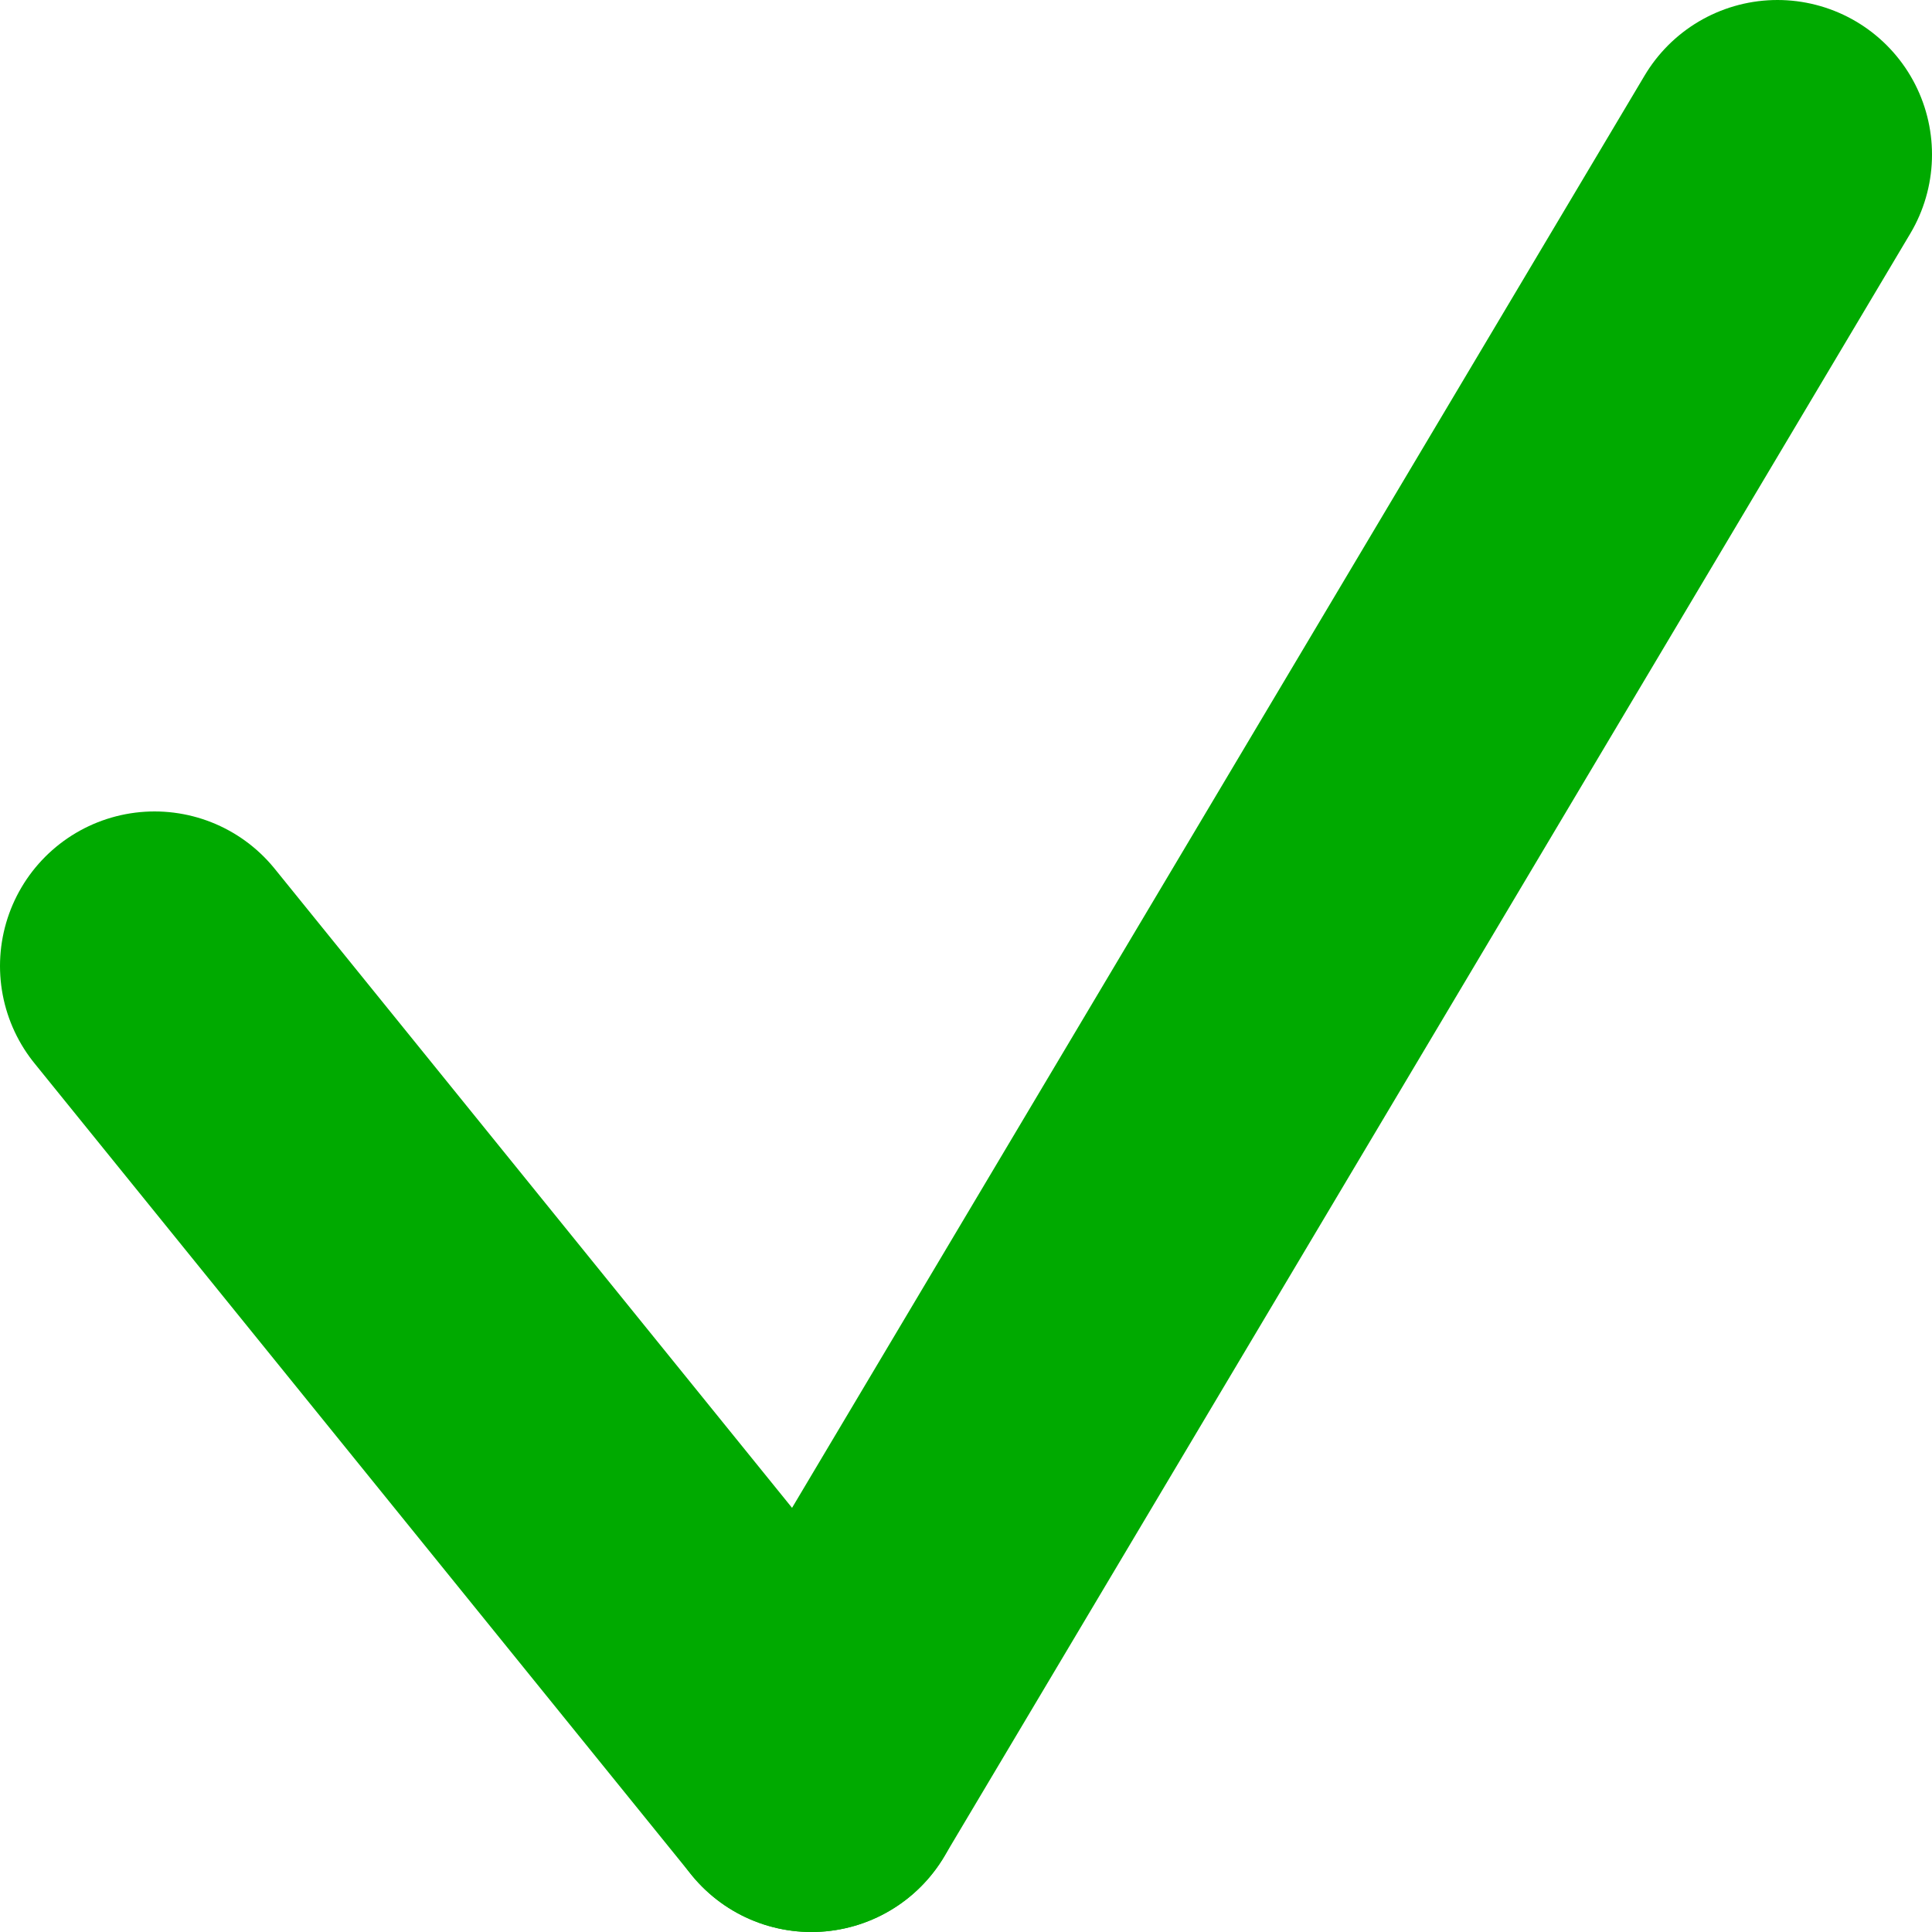
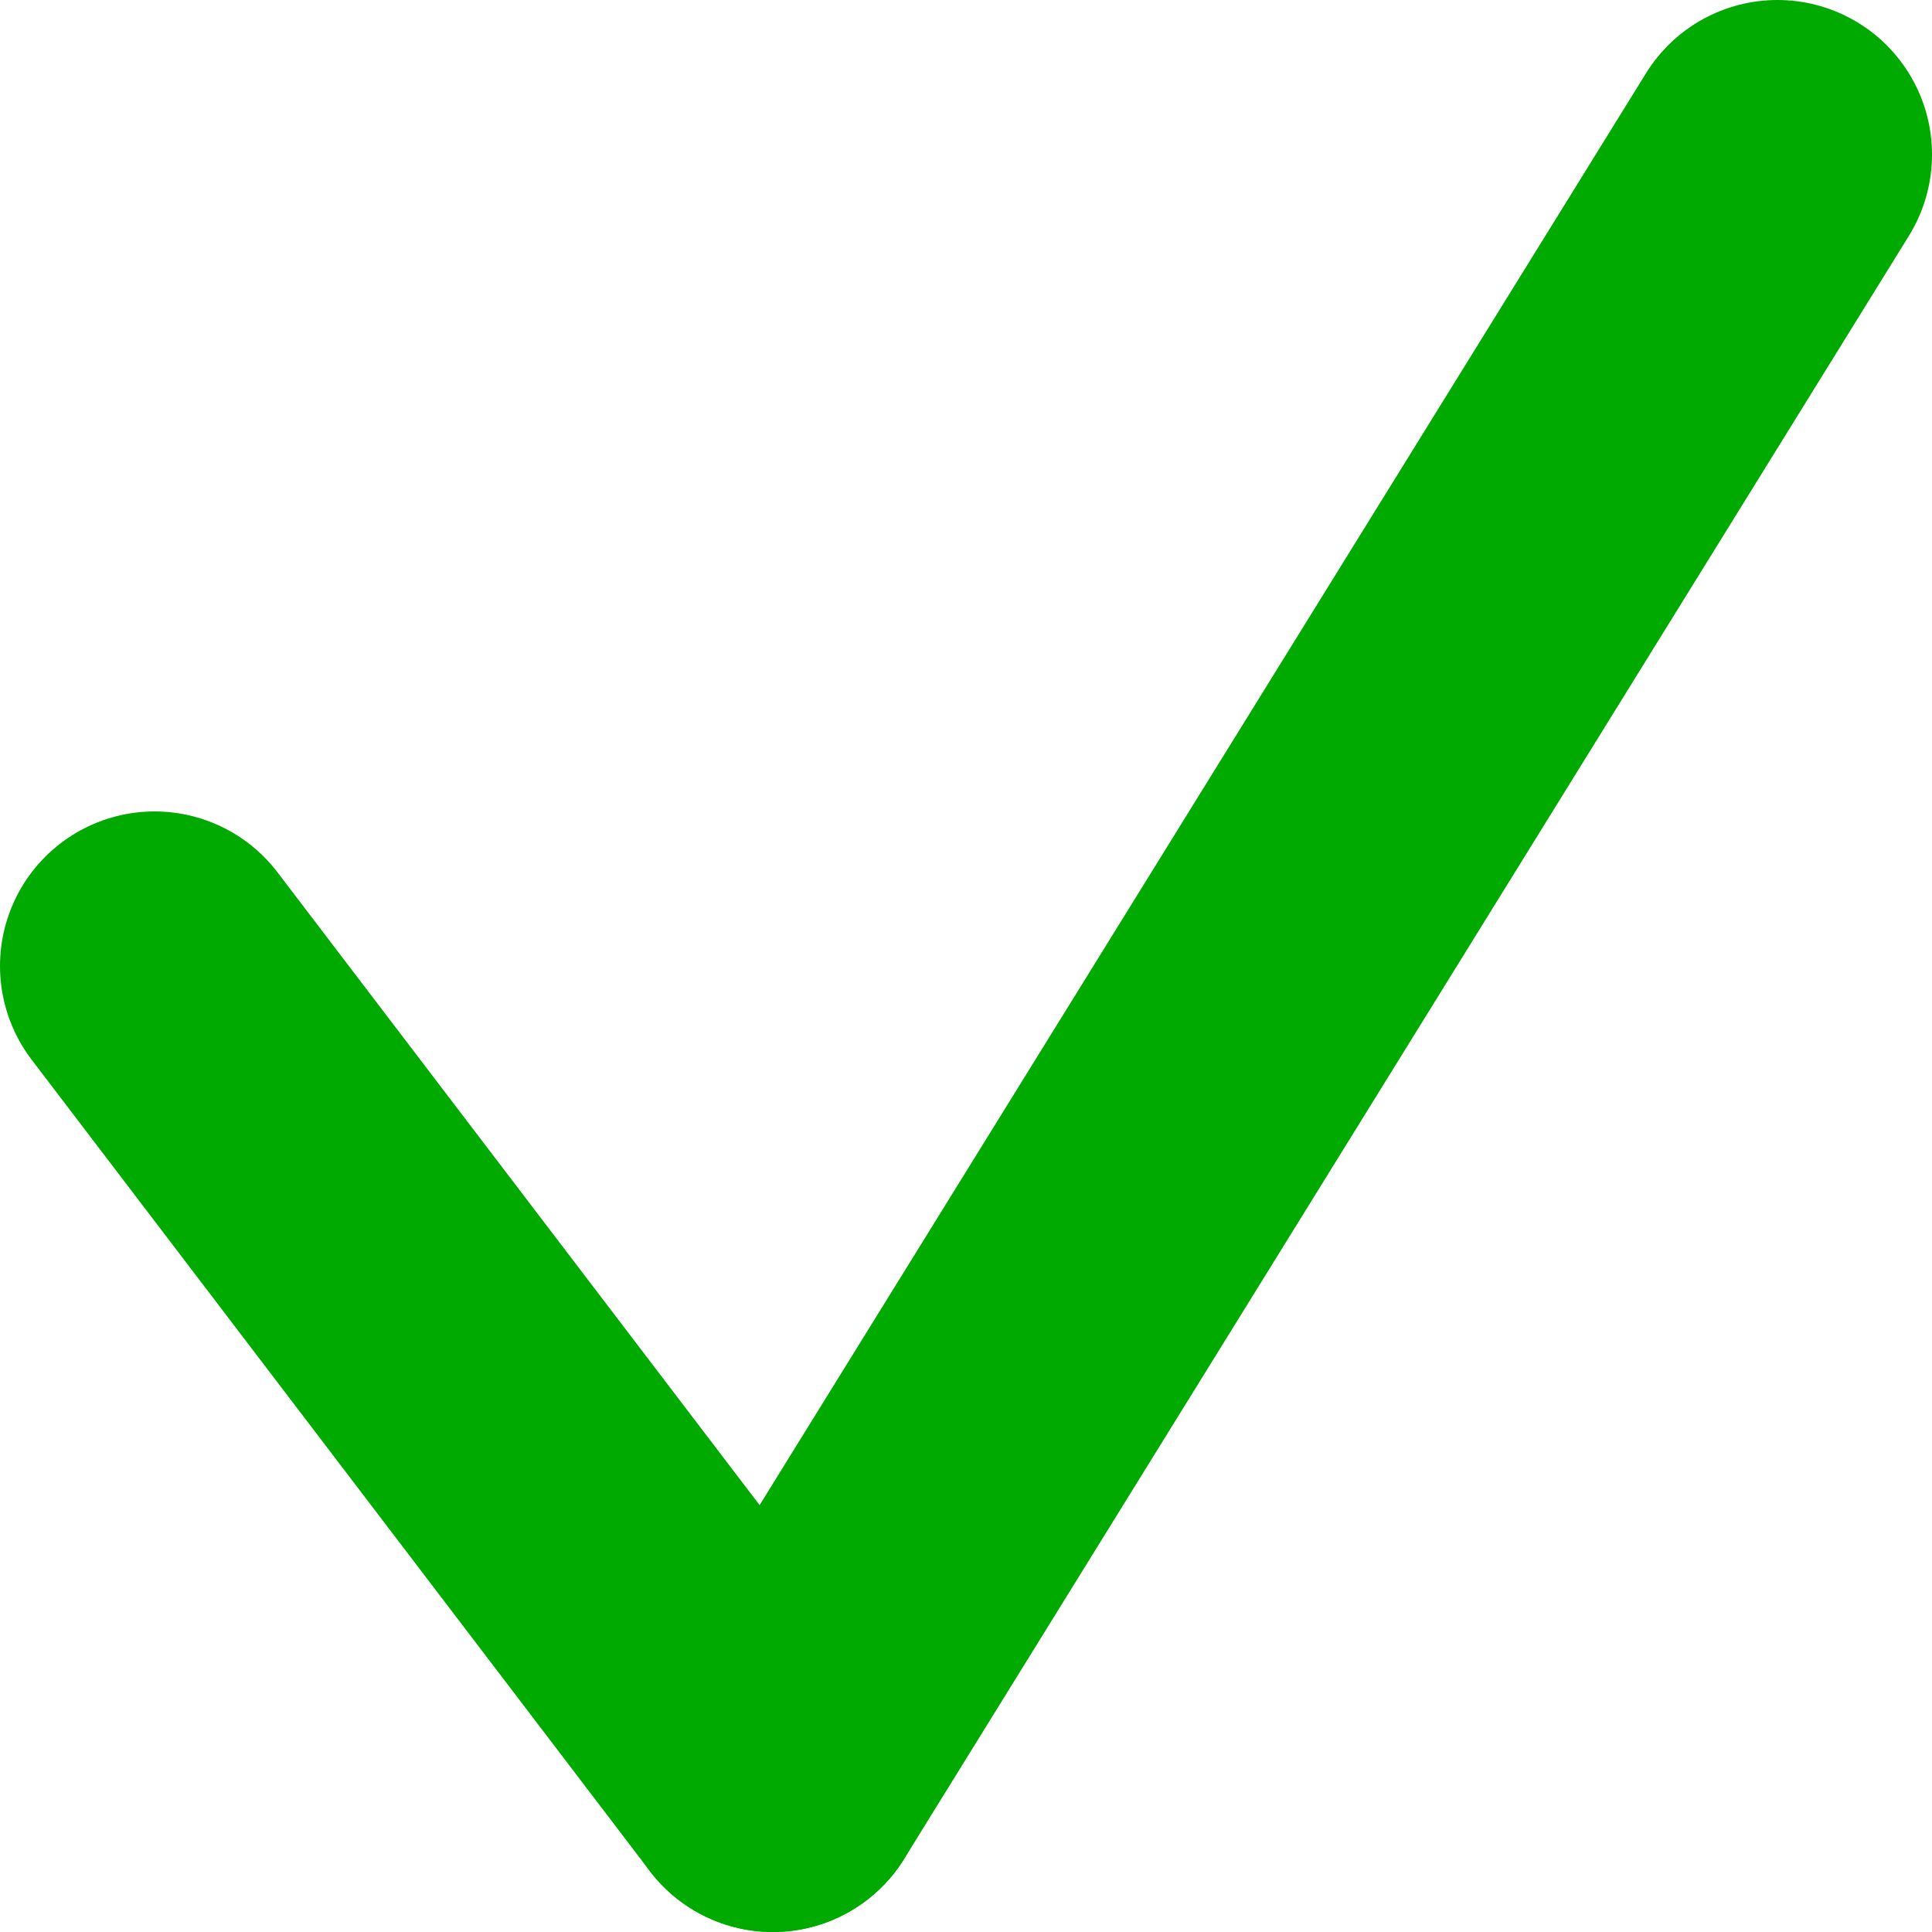
- <svg xmlns="http://www.w3.org/2000/svg" version="1.1" baseProfile="full" width="100" height="100">
+ <svg xmlns="http://www.w3.org/2000/svg" version="1.1" baseProfile="full" width="20" height="20">
  <style>
    /*  */
    line {
    stroke: #00aa00;
-     stroke-width: 16;
+     stroke-width: 3.2;
    stroke-linecap: round;
    }
    /*  */
  </style>
-   <line x1="8" y1="50" x2="42" y2="92" />
-   <line x1="92" y1="8" x2="42" y2="92" />
+   <line x1="1.6" y1="10" x2="8" y2="18.4" />
+   <line x1="18.4" y1="1.6" x2="8" y2="18.4" />
</svg>
